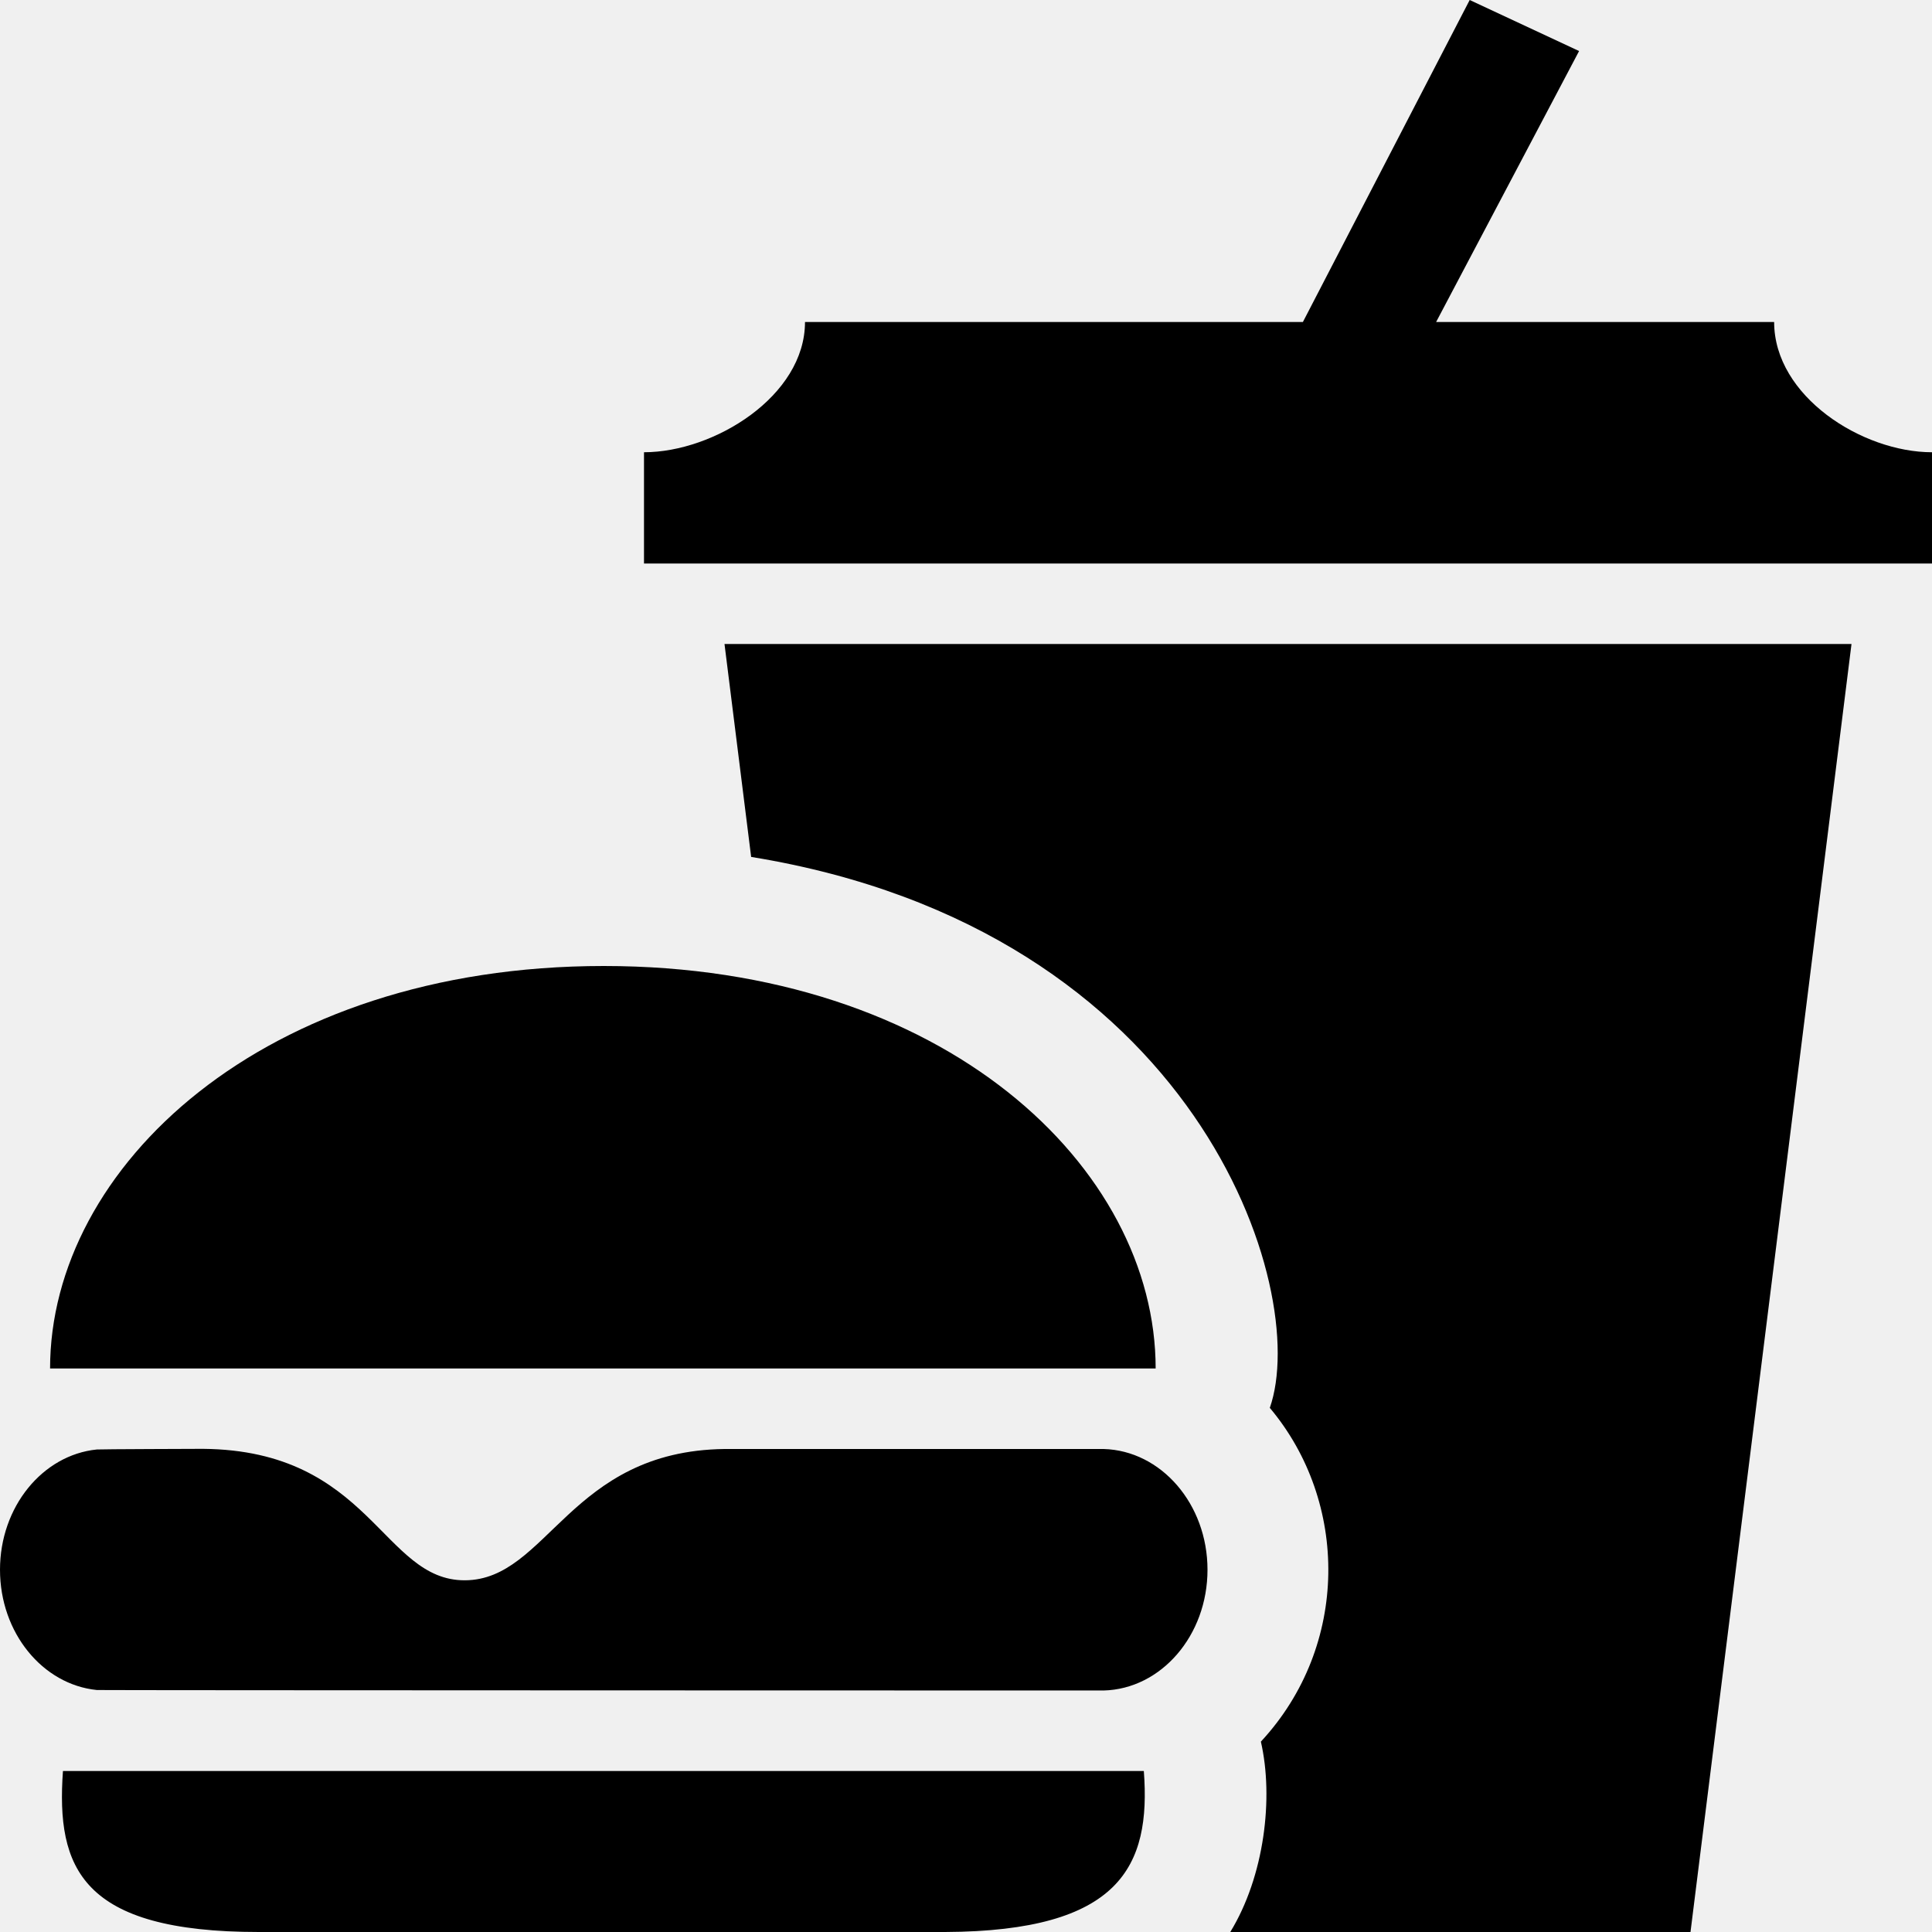
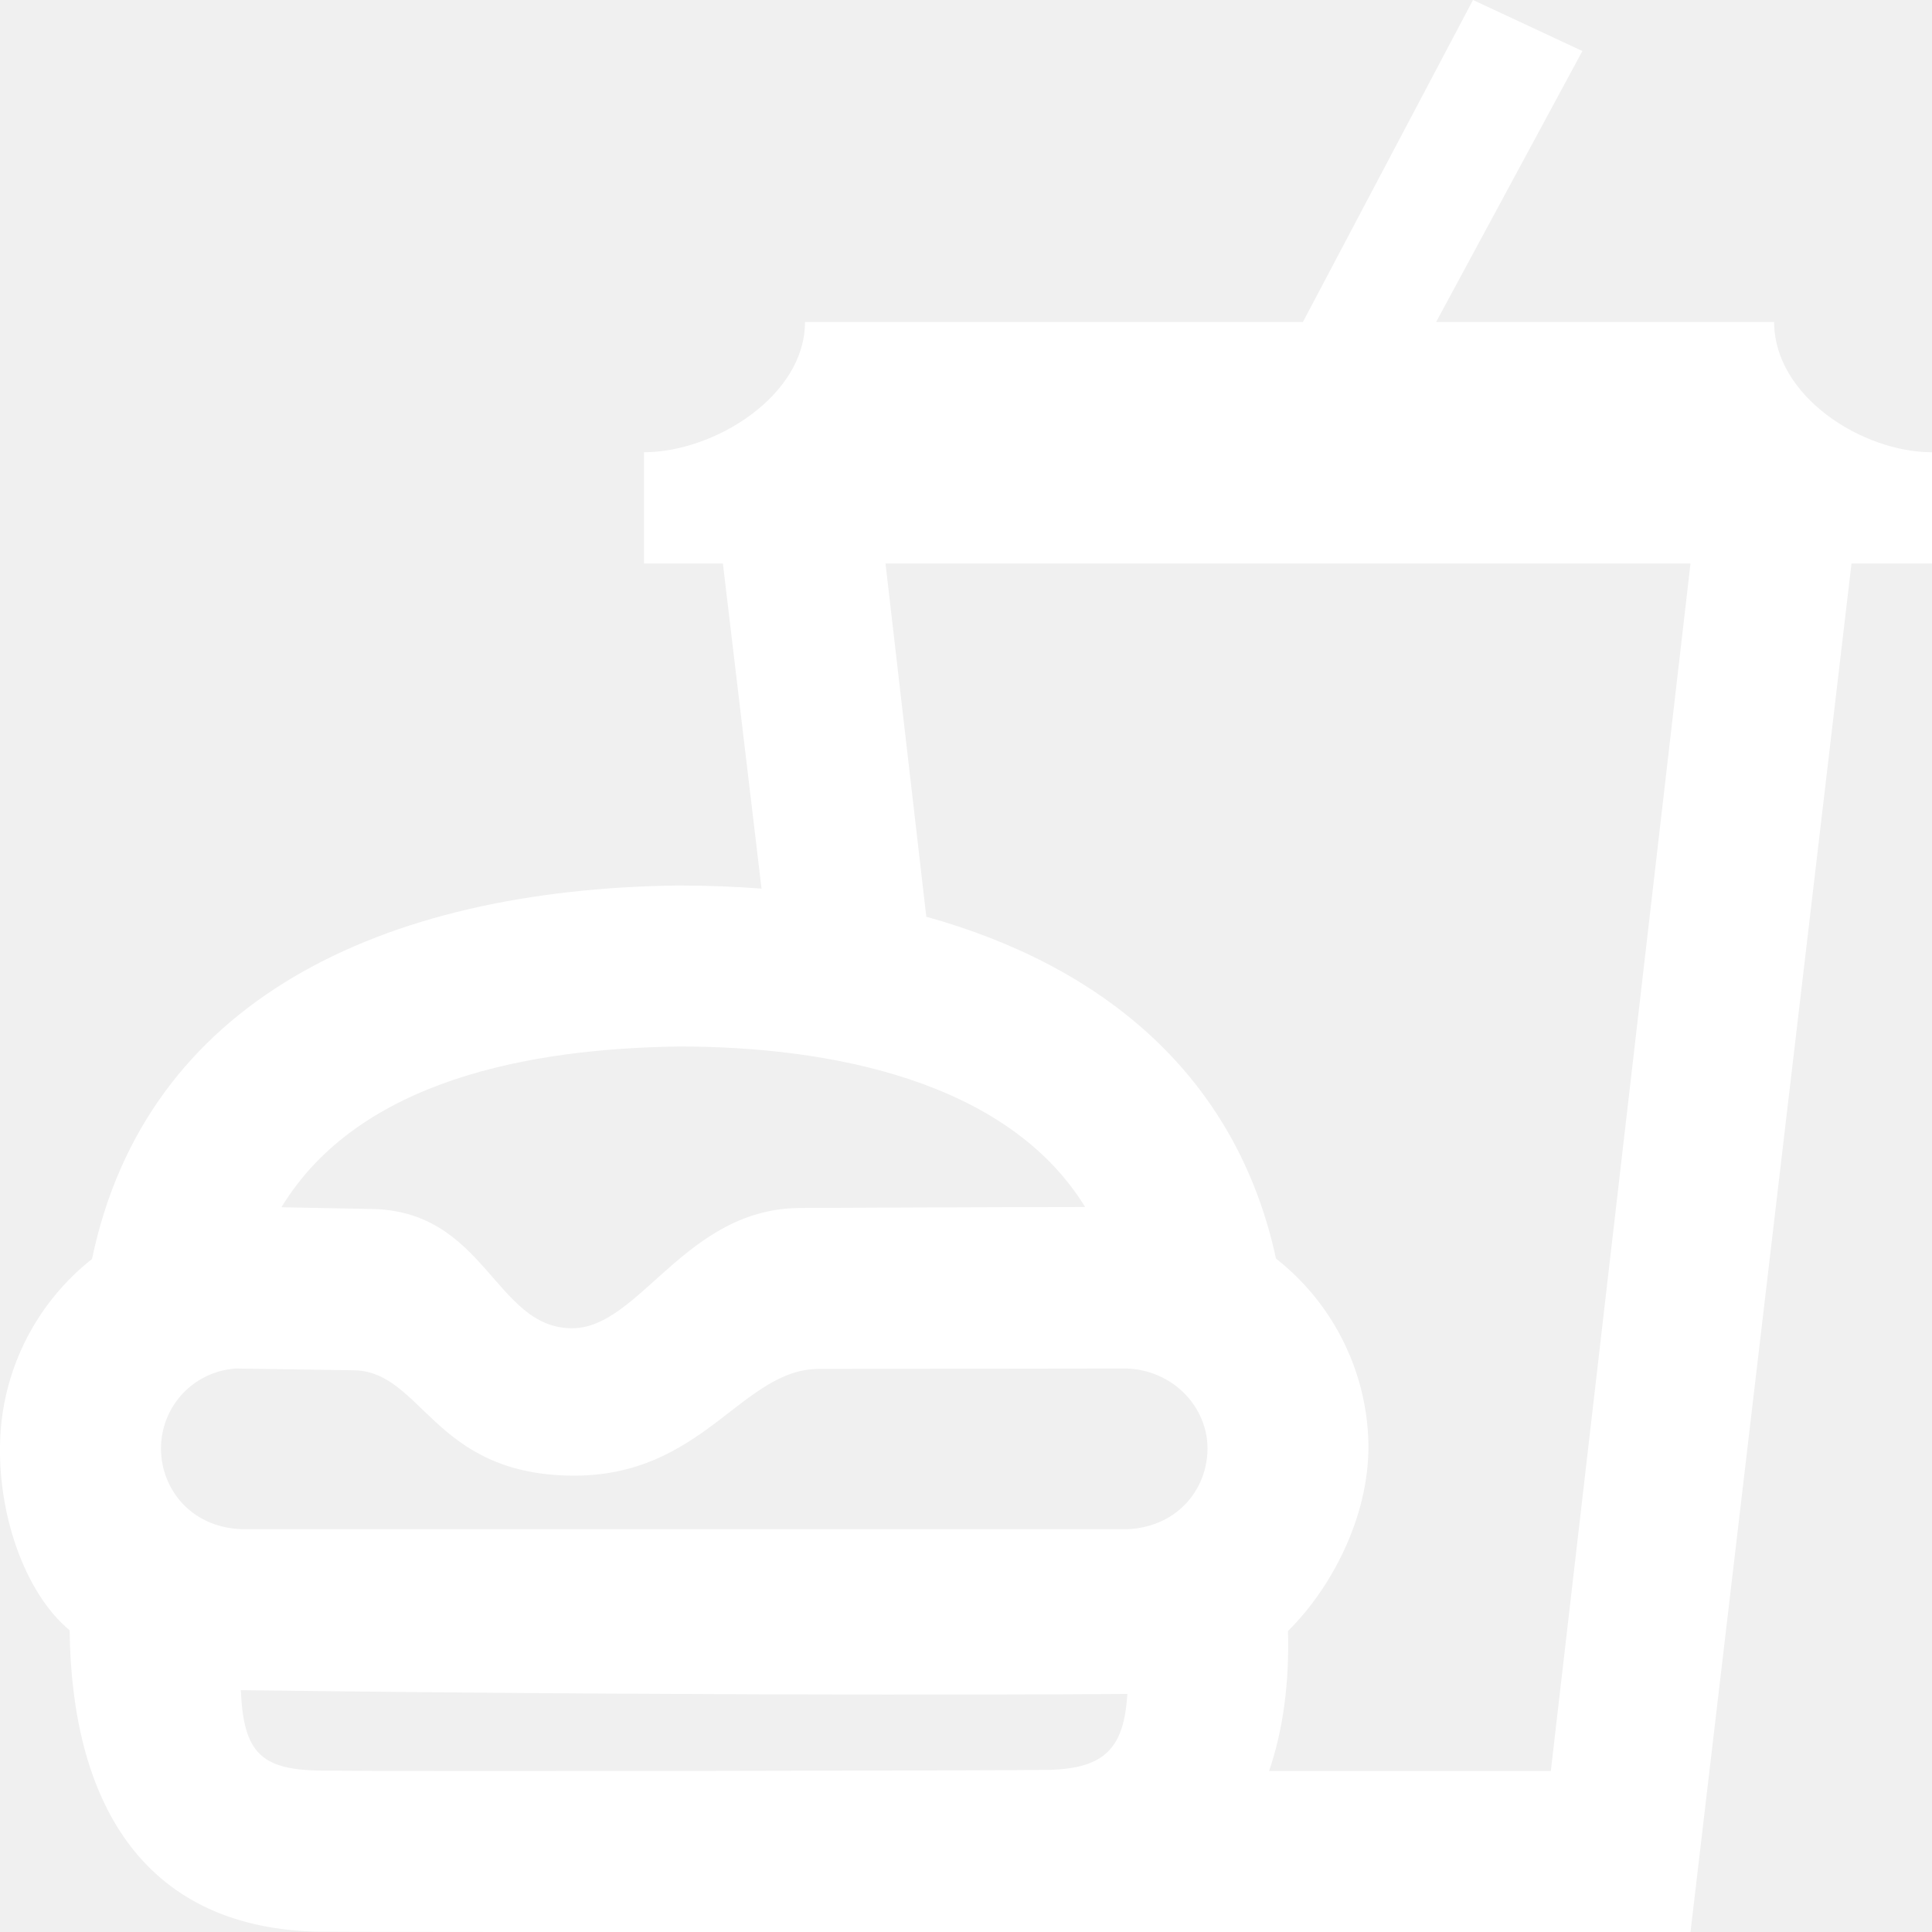
<svg xmlns="http://www.w3.org/2000/svg" width="24" height="24" fill-rule="evenodd" clip-rule="evenodd">
-   <path d="M14.209 22c.09 1.185-.293 1.99-2.468 2-4.083.019-4.441 0-8.524 0-2.207 0-2.521-.793-2.435-2h13.427zm6.791 2h-5.717c.423-.691.541-1.665.38-2.365l.004-.004c1.098-1.187 1.089-2.974.107-4.142.513-1.464-.89-5.941-6.443-6.844l-.331-2.645h14l-2 16zm-7.291-3c-.006 0-12.482-.002-12.506-.006-.674-.068-1.203-.711-1.203-1.494 0-.782.529-1.426 1.203-1.494.024-.004 1.318-.008 1.318-.008 2.088.018 2.227 1.639 3.256 1.633 1.028-.006 1.298-1.607 3.223-1.631h4.709c.715.019 1.291.684 1.291 1.5 0 .817-.576 1.482-1.291 1.5zm.647-4h-13.734c0-2.493 2.636-5 6.878-5s6.856 2.507 6.856 5zm9.644-10h-16v-1.382c.87 0 2-.697 2-1.618h6.185l2.072-4 1.359.634-1.776 3.366h4.199c0 .922 1.092 1.618 1.961 1.618v1.382z" />
+   <path fill="#ffffff" d="M9.46 11.039l-.48-4.039h-.98v-1.382c.87 0 2-.697 2-1.618h6.185l2.113-4 1.359.634-1.817 3.366h4.199c0 .922 1.092 1.618 1.961 1.618v1.382h-1l-2 17s-15.839.007-17.094-.005c-2.168-.068-3.017-1.656-3.041-3.743-.569-.472-.909-1.485-.861-2.409.044-.872.467-1.674 1.139-2.203.669-3.206 3.591-4.594 7.28-4.64.352 0 .698.013 1.037.039zm-6.466 9.957h-.002c.031.791.267.979.954.999 1.241.013 8.514 0 9.098-.009.679-.022.92-.269.96-.943 0 0-4.384.036-11.01-.047zm8.513-9.608c2.212.616 3.855 1.986 4.344 4.247.676.529 1.101 1.333 1.145 2.208.048.931-.437 1.866-.996 2.418.018.643-.061 1.23-.235 1.739h3.5l1.735-15h-10l.507 4.388zm2.493 5.612l-3.831.005c-.962.007-1.433 1.342-3.068 1.326-1.732-.018-1.855-1.313-2.723-1.309l-1.454-.022c-.54.046-.899.472-.923.943-.026.523.354 1.033 1.005 1.053h11.008c.645-.034 1.01-.539.985-1.053-.027-.49-.438-.92-.999-.943zm-.52-2.006c-.971-1.579-3.186-1.994-5.042-1.994-1.859.025-3.981.417-4.942 1.997l1.098.021c1.443.009 1.549 1.487 2.517 1.482.839-.004 1.404-1.492 2.834-1.494.141-.001 2.675-.012 3.535-.012z" />
</svg>
